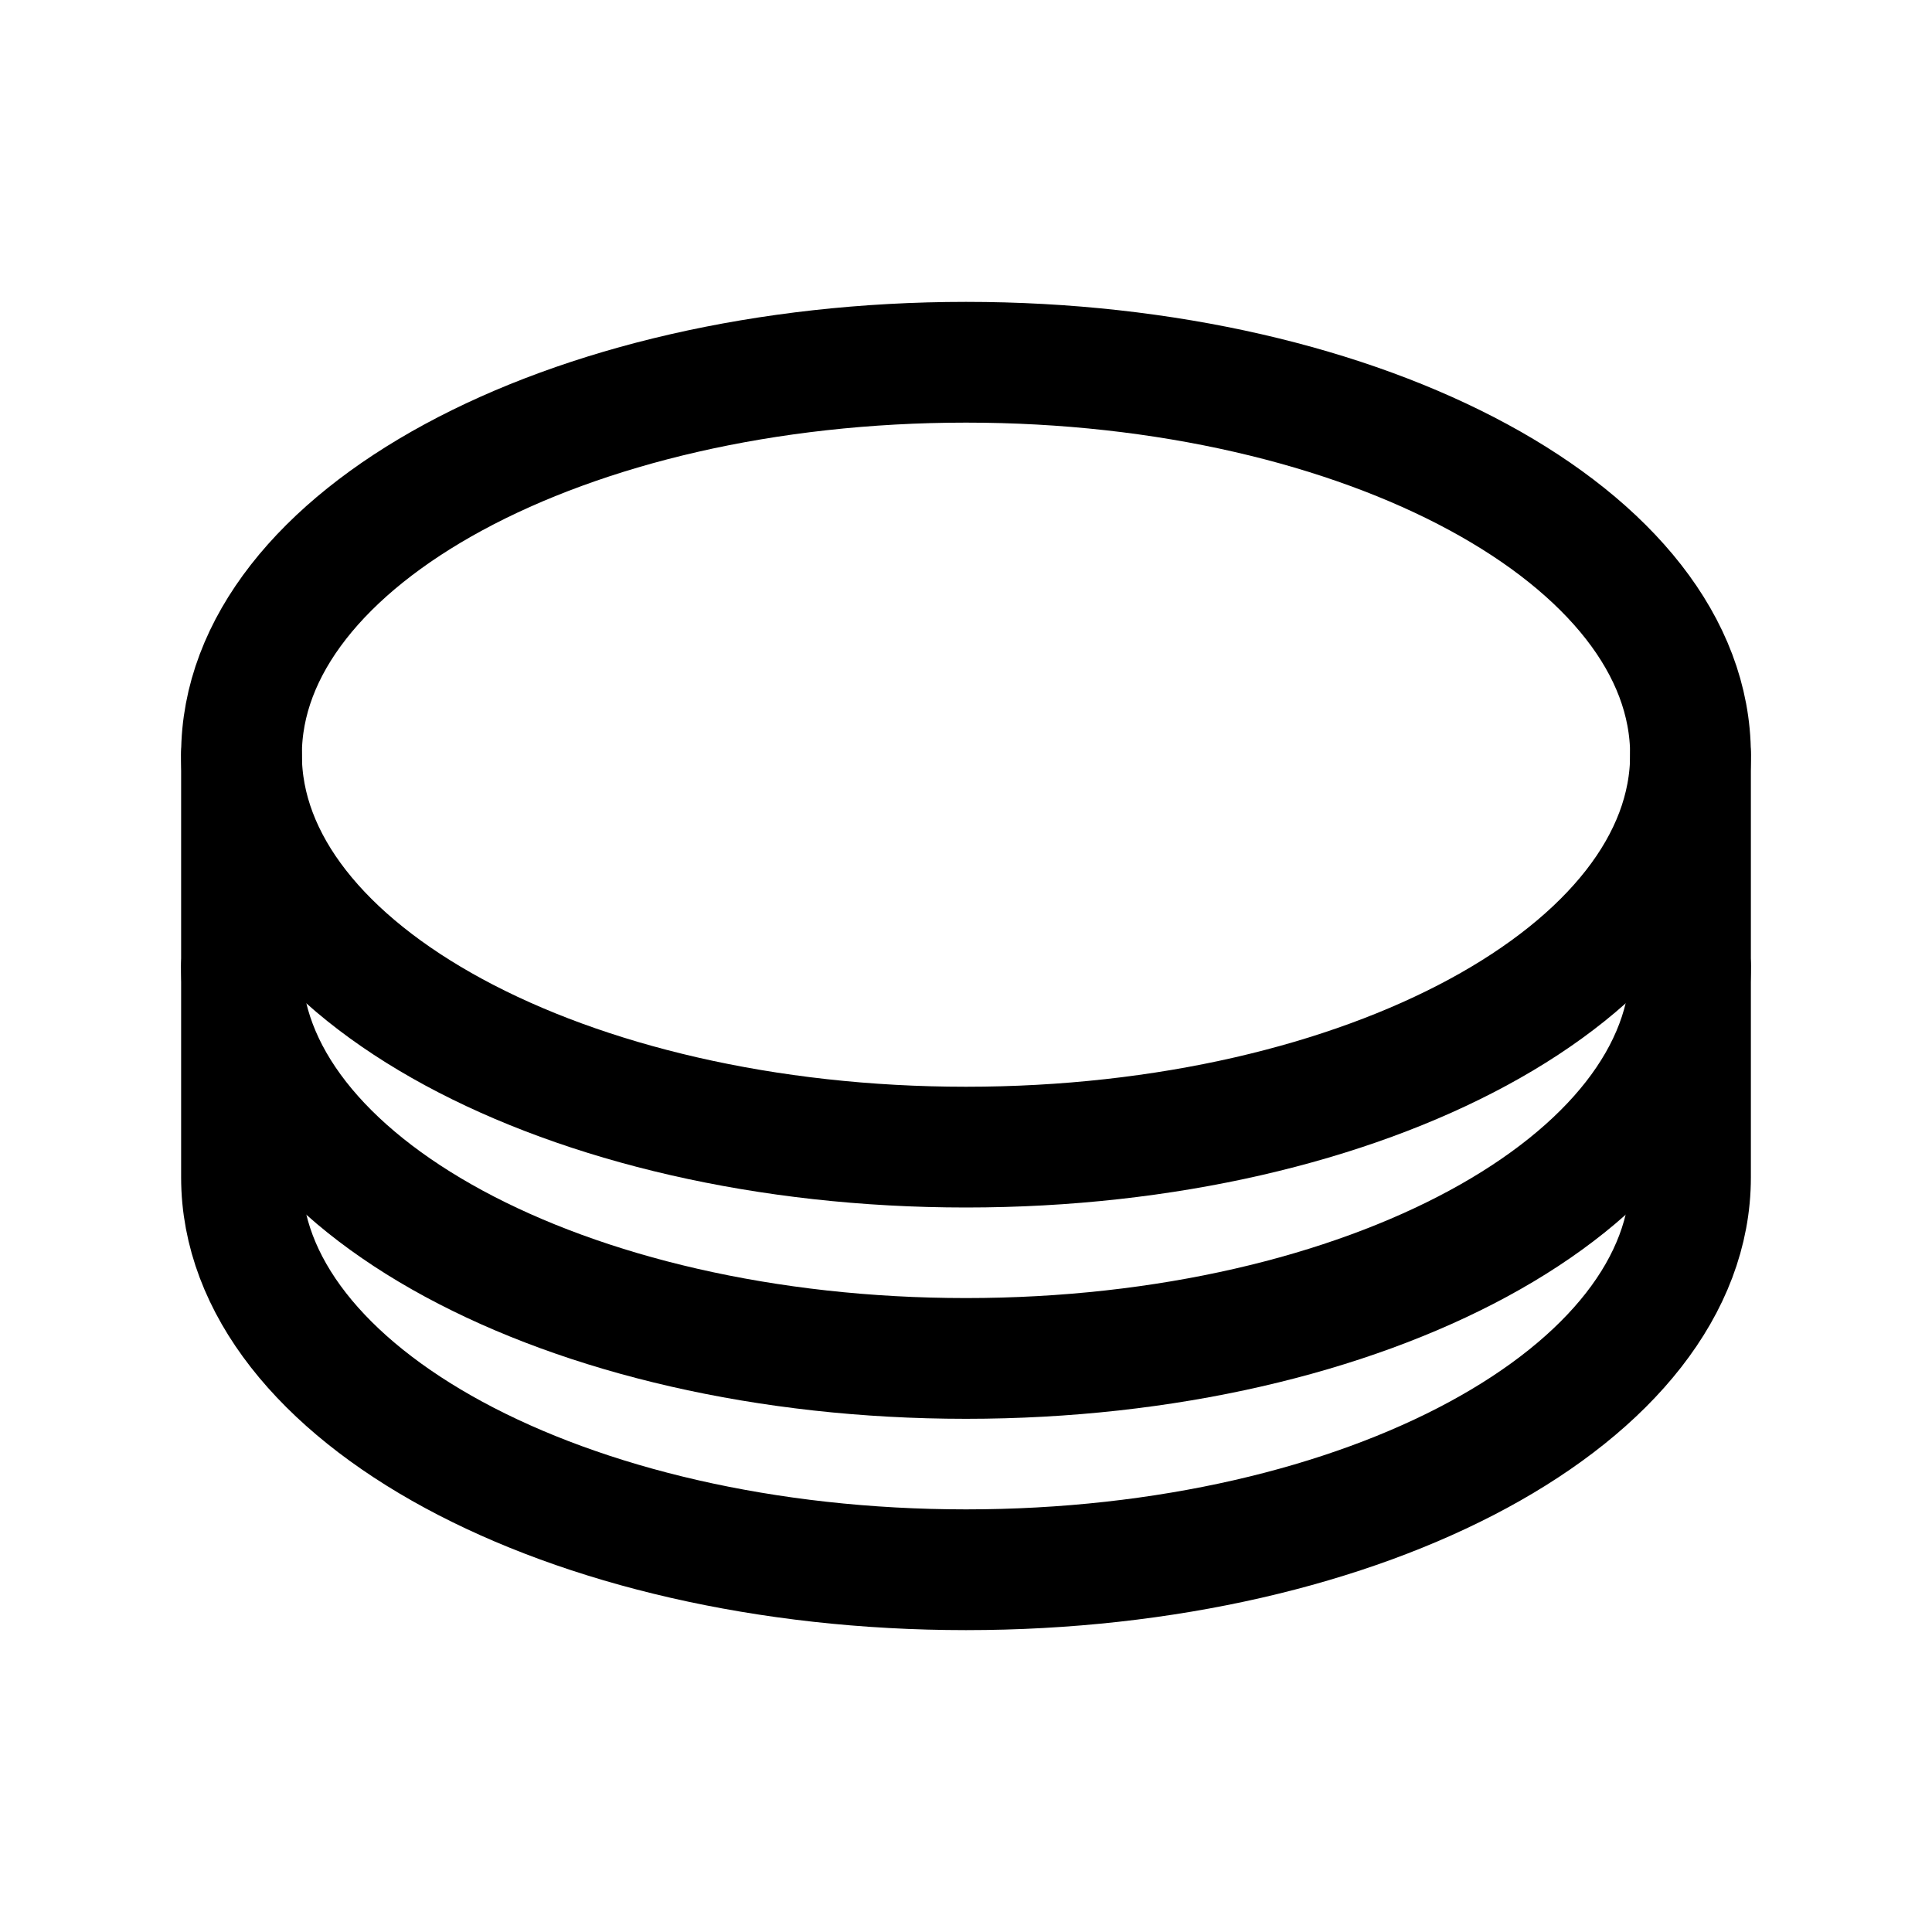
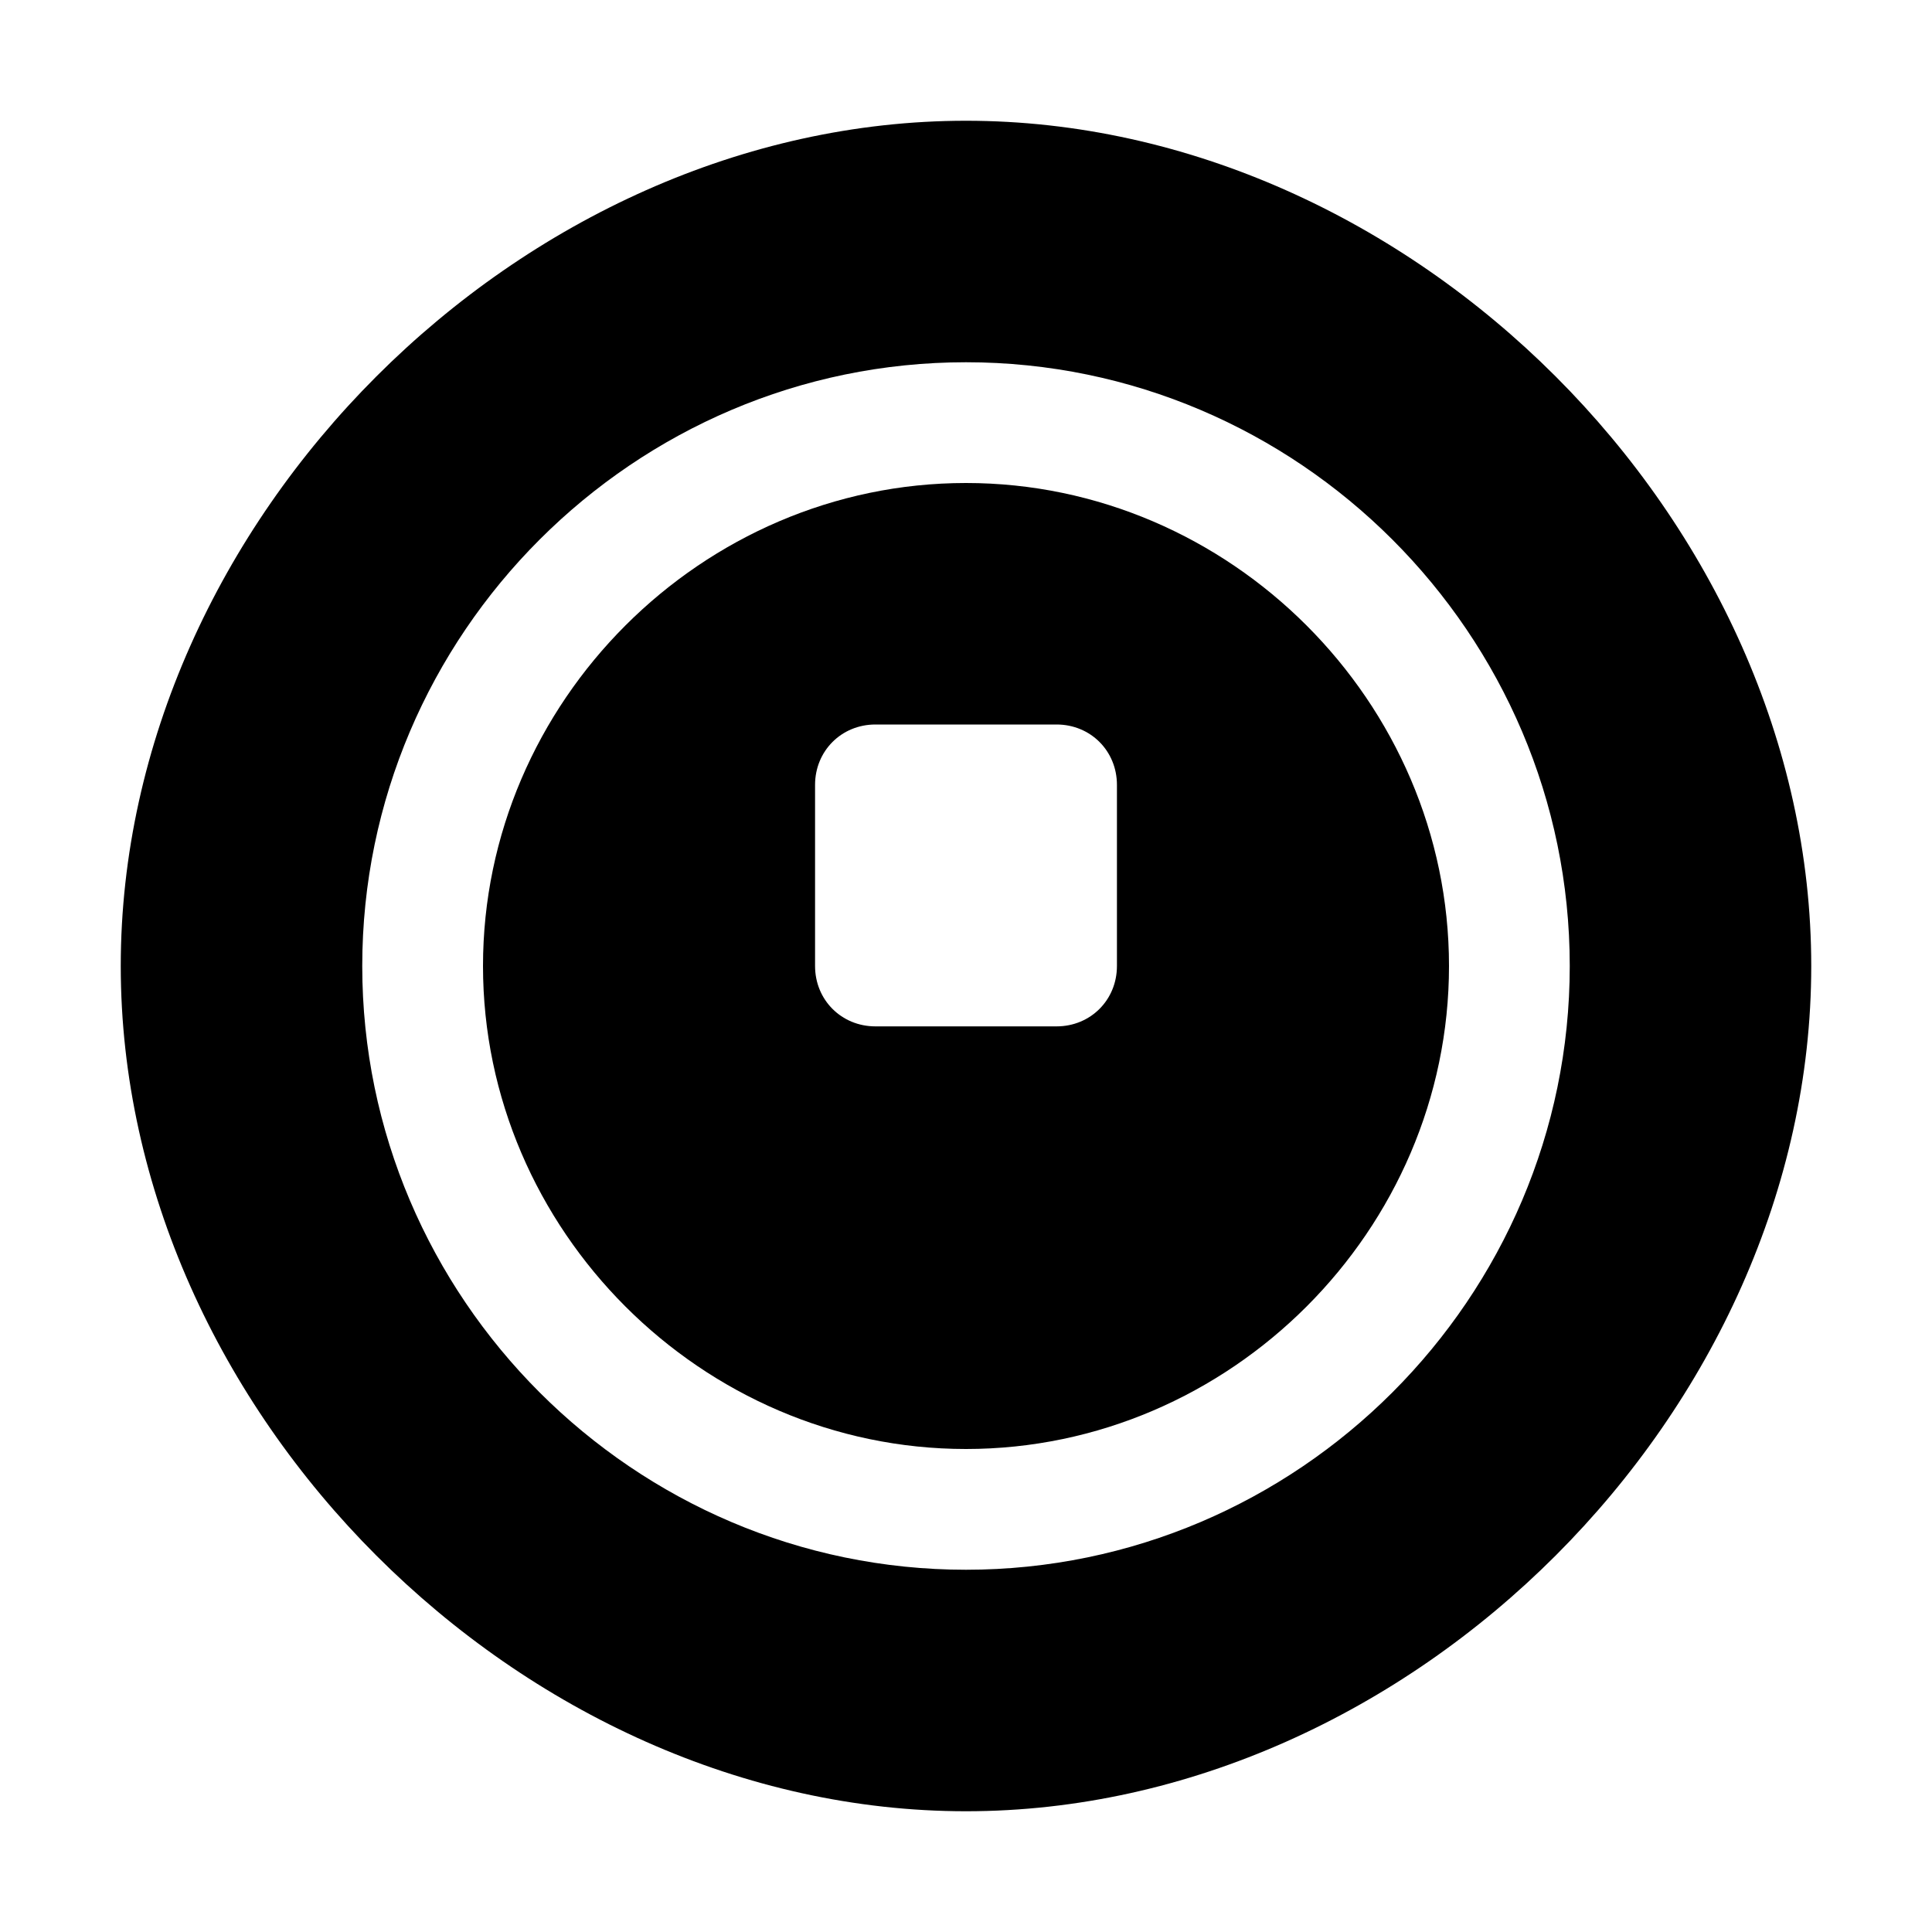
- <svg xmlns="http://www.w3.org/2000/svg" viewBox="0 0 1024 1024" fill="none" stroke="black" stroke-width="64" stroke-linecap="round" stroke-linejoin="round">
-   <ellipse cx="512" cy="400" rx="384" ry="208" />
-   <path d="M128 400v224c0 115 172 208 384 208s384-93 384-208V400" />
-   <path d="M128 512c0 115 172 208 384 208s384-93 384-208" />
+ <svg xmlns="http://www.w3.org/2000/svg" viewBox="0 0 1024 1024">
+   <path fill="black" d="M512 64C276 64 64 276 64 512s212 448 448 448 448-212 448-448S748 64 512 64zm0 128c176 0 320 144 320 320s-144 320-320 320-320-144-320-320 144-320 320-320z" />
+   <path fill="black" d="M512 256c-140 0-256 116-256 256s116 256 256 256 256-116 256-256-116-256-256-256zm48 288h-96c-18 0-32-14-32-32v-96c0-18 14-32 32-32h96c18 0 32 14 32 32v96c0 18-14 32-32 32z" />
</svg>
